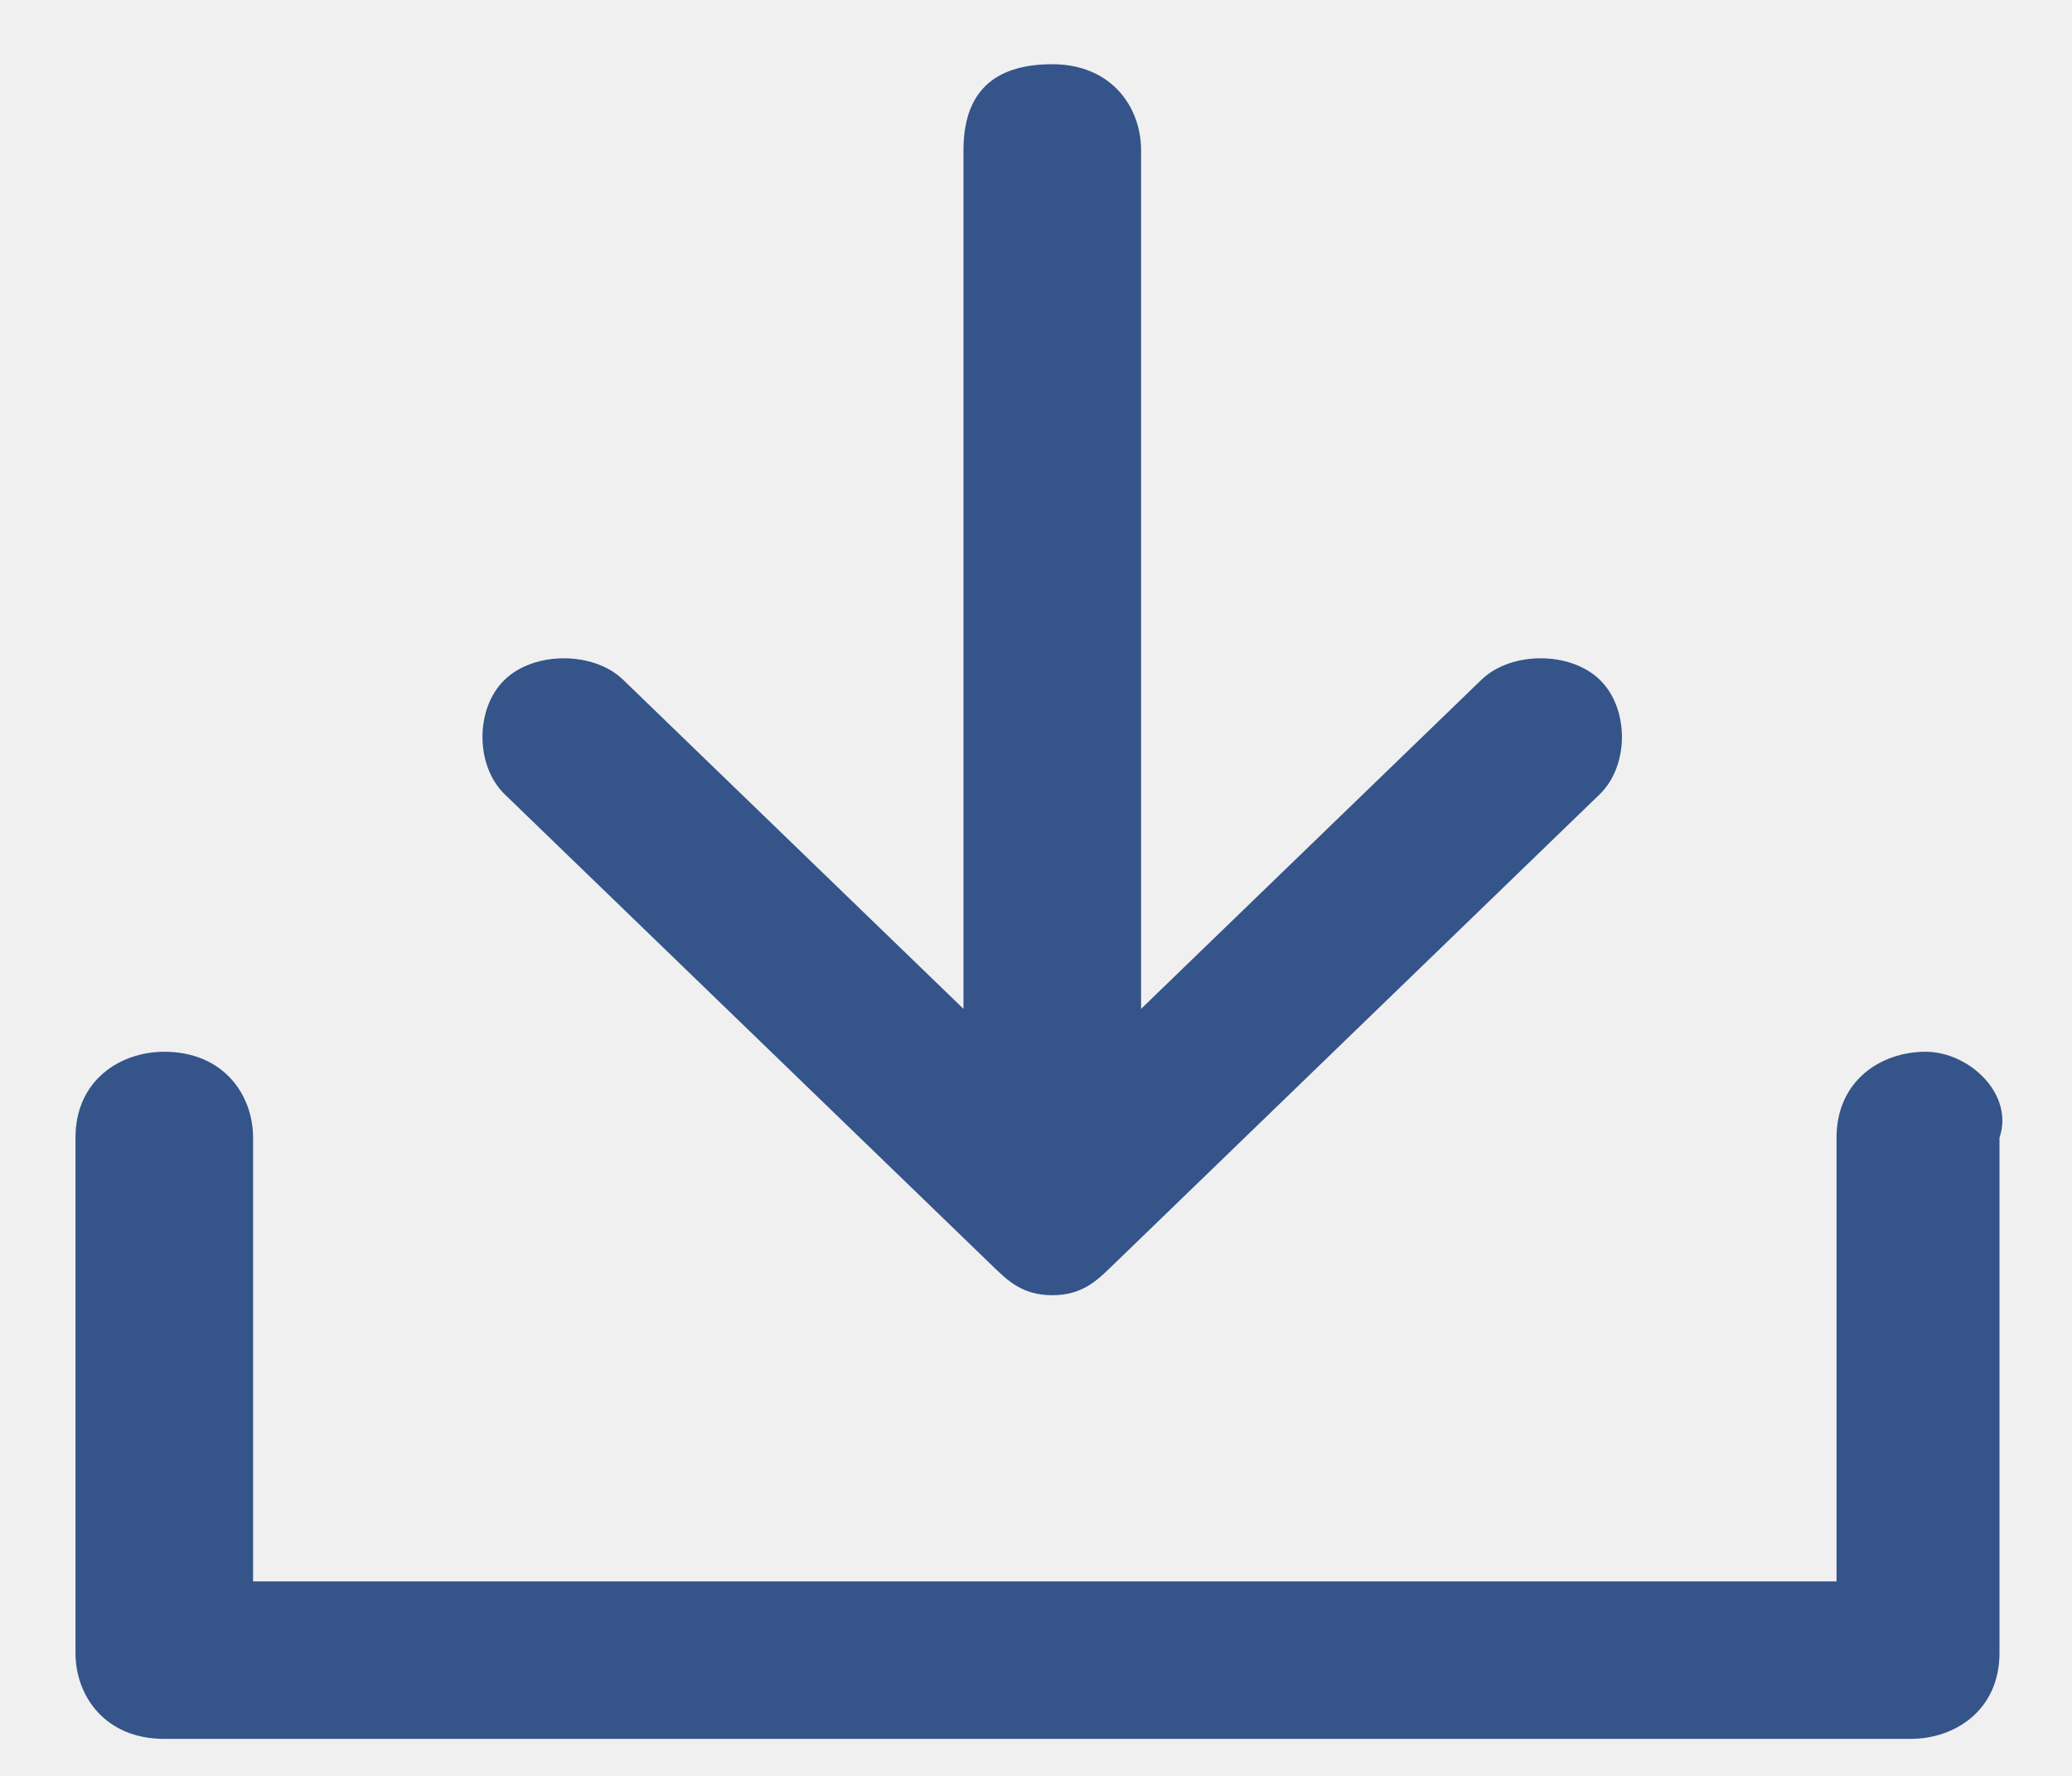
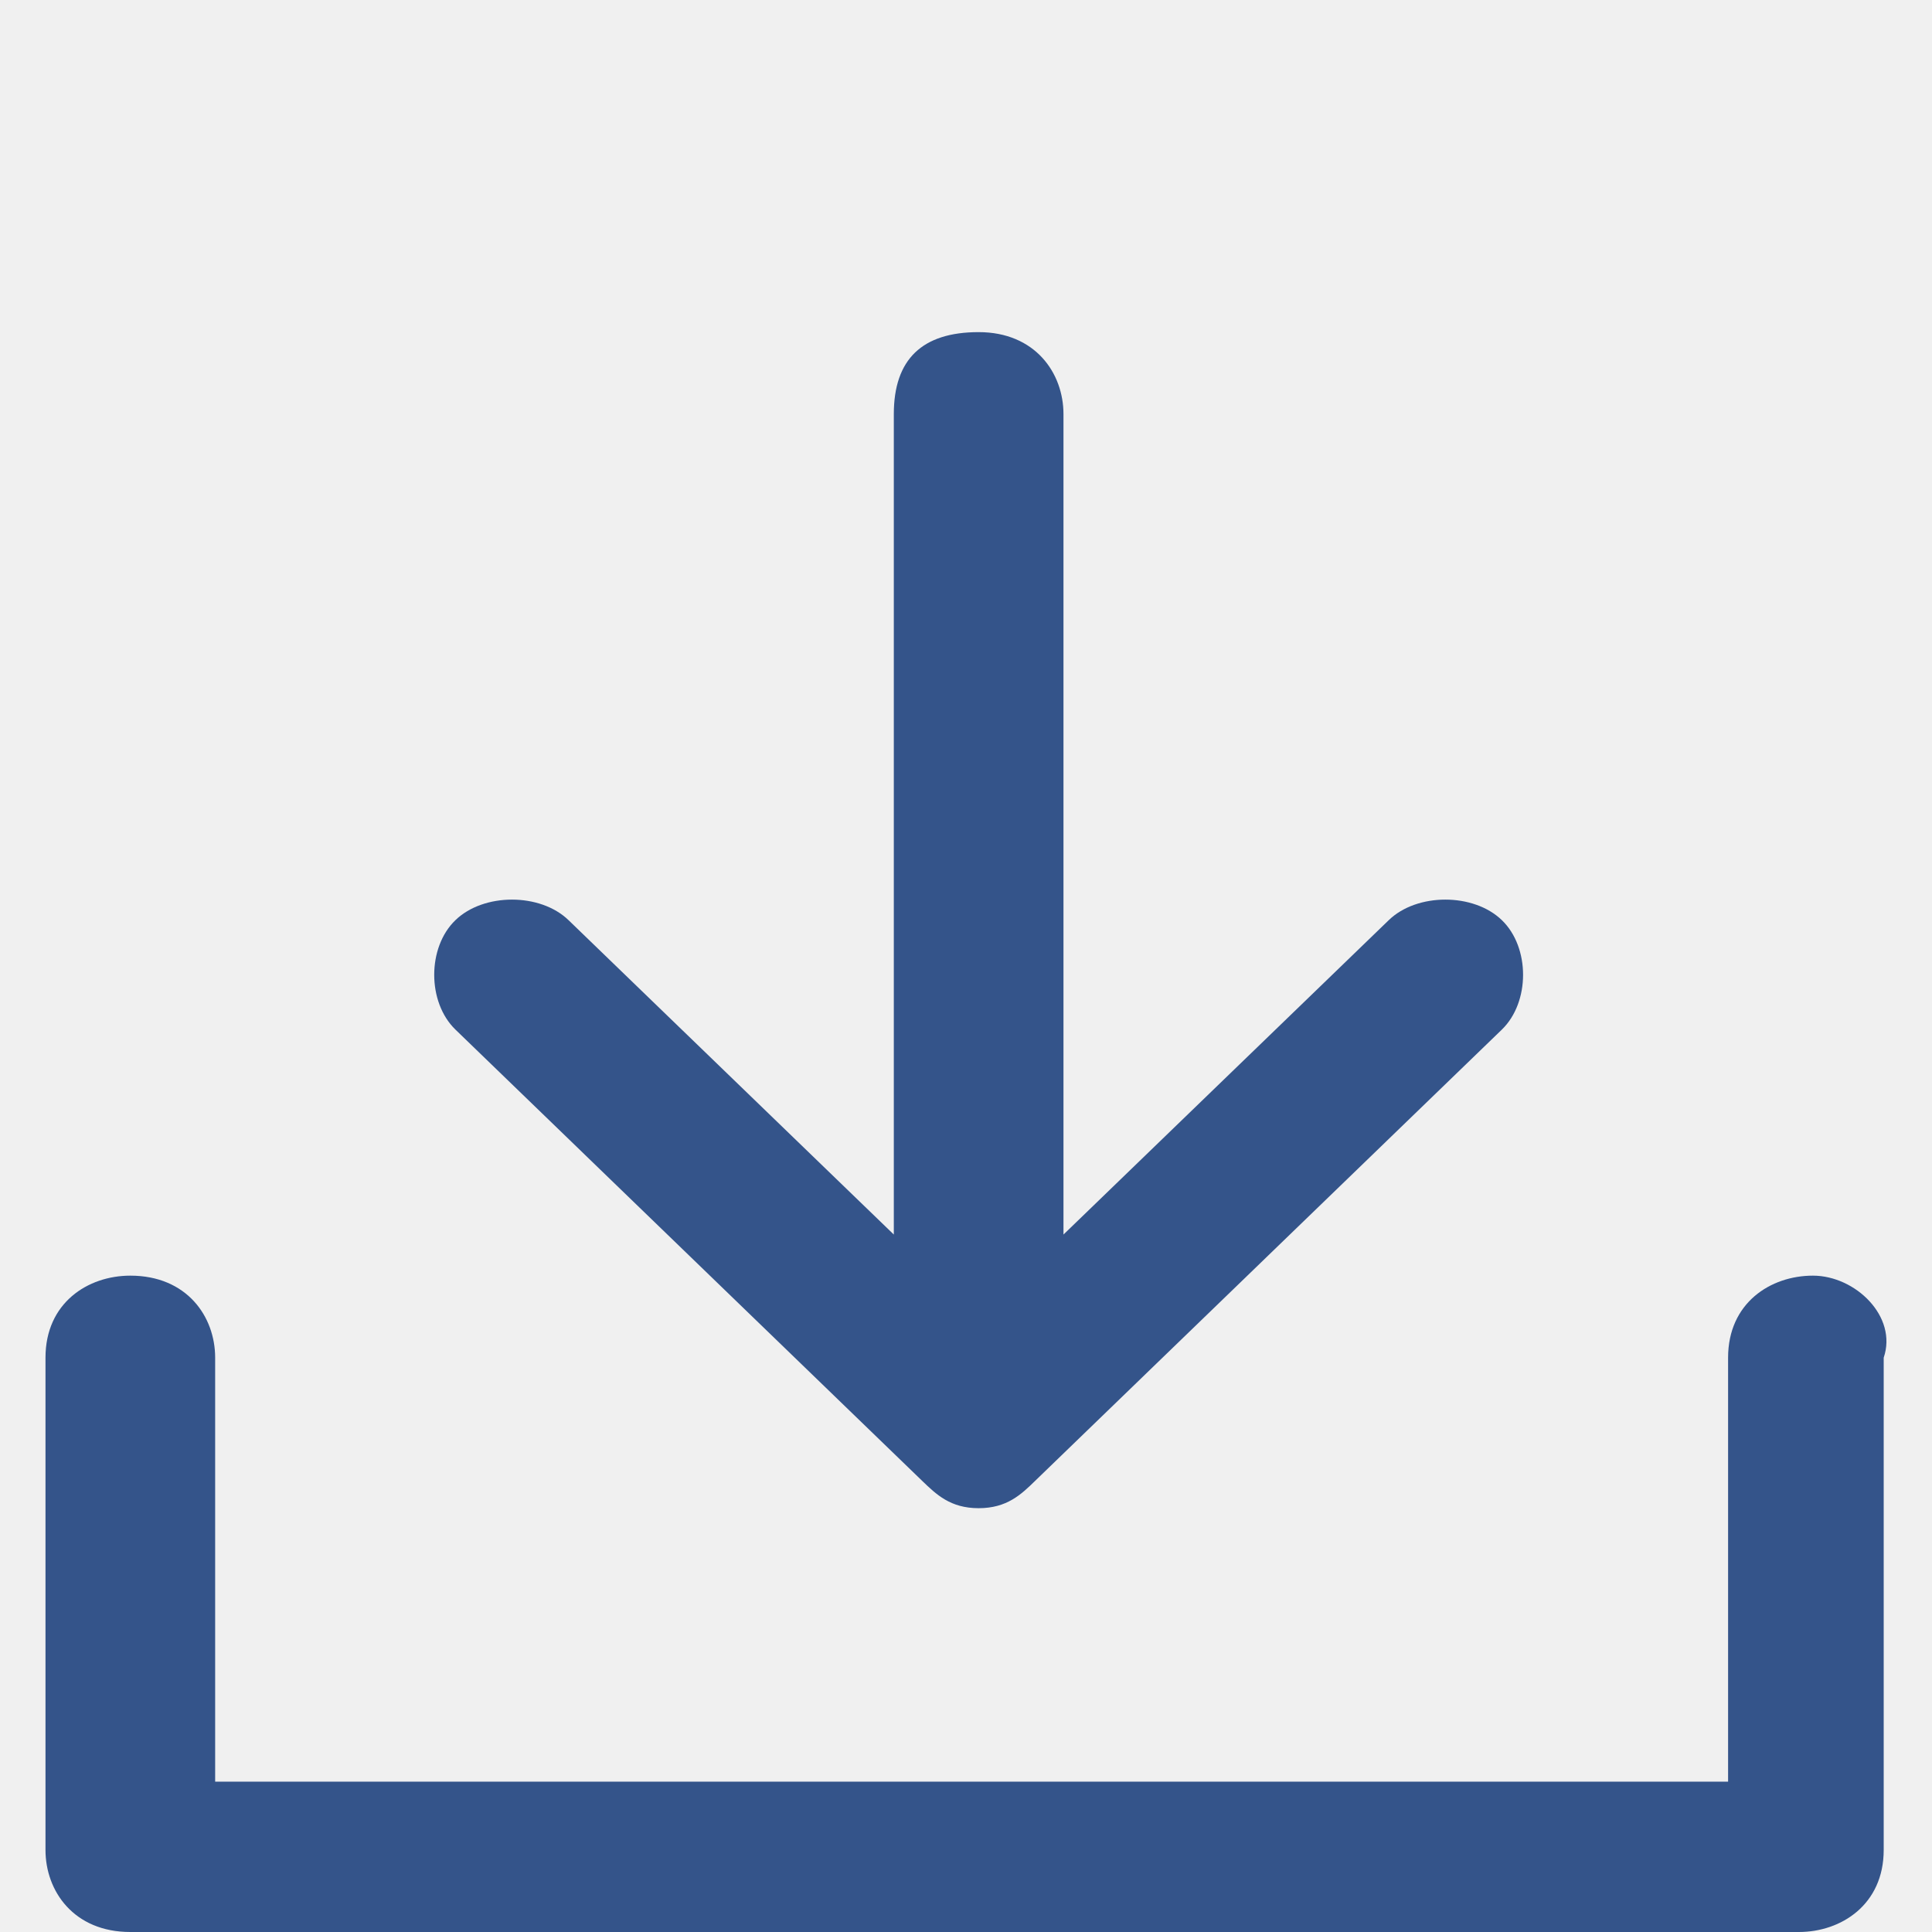
- <svg xmlns="http://www.w3.org/2000/svg" width="14" height="12" viewBox="0 0 14 12" fill="none">
-   <path d="M6.71 8.558C6.81 8.655 6.91 8.752 7.11 8.752C7.31 8.752 7.41 8.655 7.51 8.558L10.809 5.367C11.009 5.173 11.009 4.786 10.809 4.593C10.61 4.4 10.21 4.4 10.01 4.593L7.71 6.817V1.015C7.71 0.724 7.51 0.434 7.11 0.434C6.71 0.434 6.51 0.628 6.51 1.015V6.817L4.21 4.593C4.01 4.4 3.61 4.4 3.41 4.593C3.21 4.786 3.21 5.173 3.41 5.367L6.71 8.558Z" fill="#34548A" />
-   <path d="M13.01 7.107C12.71 7.107 12.409 7.301 12.409 7.688V10.686H1.71V7.688C1.71 7.398 1.51 7.107 1.11 7.107C0.81 7.107 0.51 7.301 0.51 7.688V11.169C0.51 11.46 0.71 11.75 1.11 11.75H12.909C13.21 11.75 13.51 11.556 13.51 11.169V7.688C13.61 7.398 13.31 7.107 13.01 7.107Z" fill="#34548A" />
+ <svg xmlns="http://www.w3.org/2000/svg" width="11" height="11" viewBox="0 0 11 11" fill="none">
+   <g clip-path="url(#clip0)">
+     <path d="M10.322 7.263C10.081 7.263 9.839 7.418 9.839 7.73V10.144H1.225V7.73C1.225 7.496 1.064 7.263 0.742 7.263C0.5 7.263 0.259 7.418 0.259 7.73V10.533C0.259 10.767 0.42 11 0.742 11H10.242C10.483 11 10.725 10.844 10.725 10.533V7.73C10.805 7.496 10.564 7.263 10.322 7.263Z" fill="#34548A" />
+     <path d="M5.25 8.431C5.331 8.509 5.411 8.587 5.572 8.587C5.733 8.587 5.814 8.509 5.894 8.431L8.551 5.862C8.712 5.706 8.712 5.394 8.551 5.239C8.39 5.083 8.068 5.083 7.907 5.239L6.055 7.029V2.358C6.055 2.124 5.894 1.891 5.572 1.891C5.25 1.891 5.089 2.046 5.089 2.358V7.029L3.237 5.239C3.076 5.083 2.754 5.083 2.593 5.239C2.432 5.394 2.432 5.706 2.593 5.862L5.25 8.431Z" fill="#34548A" />
+   </g>
+   <defs>
+     <clipPath id="clip0">
+       <rect width="11" height="11" fill="white" />
+     </clipPath>
+   </defs>
</svg>
